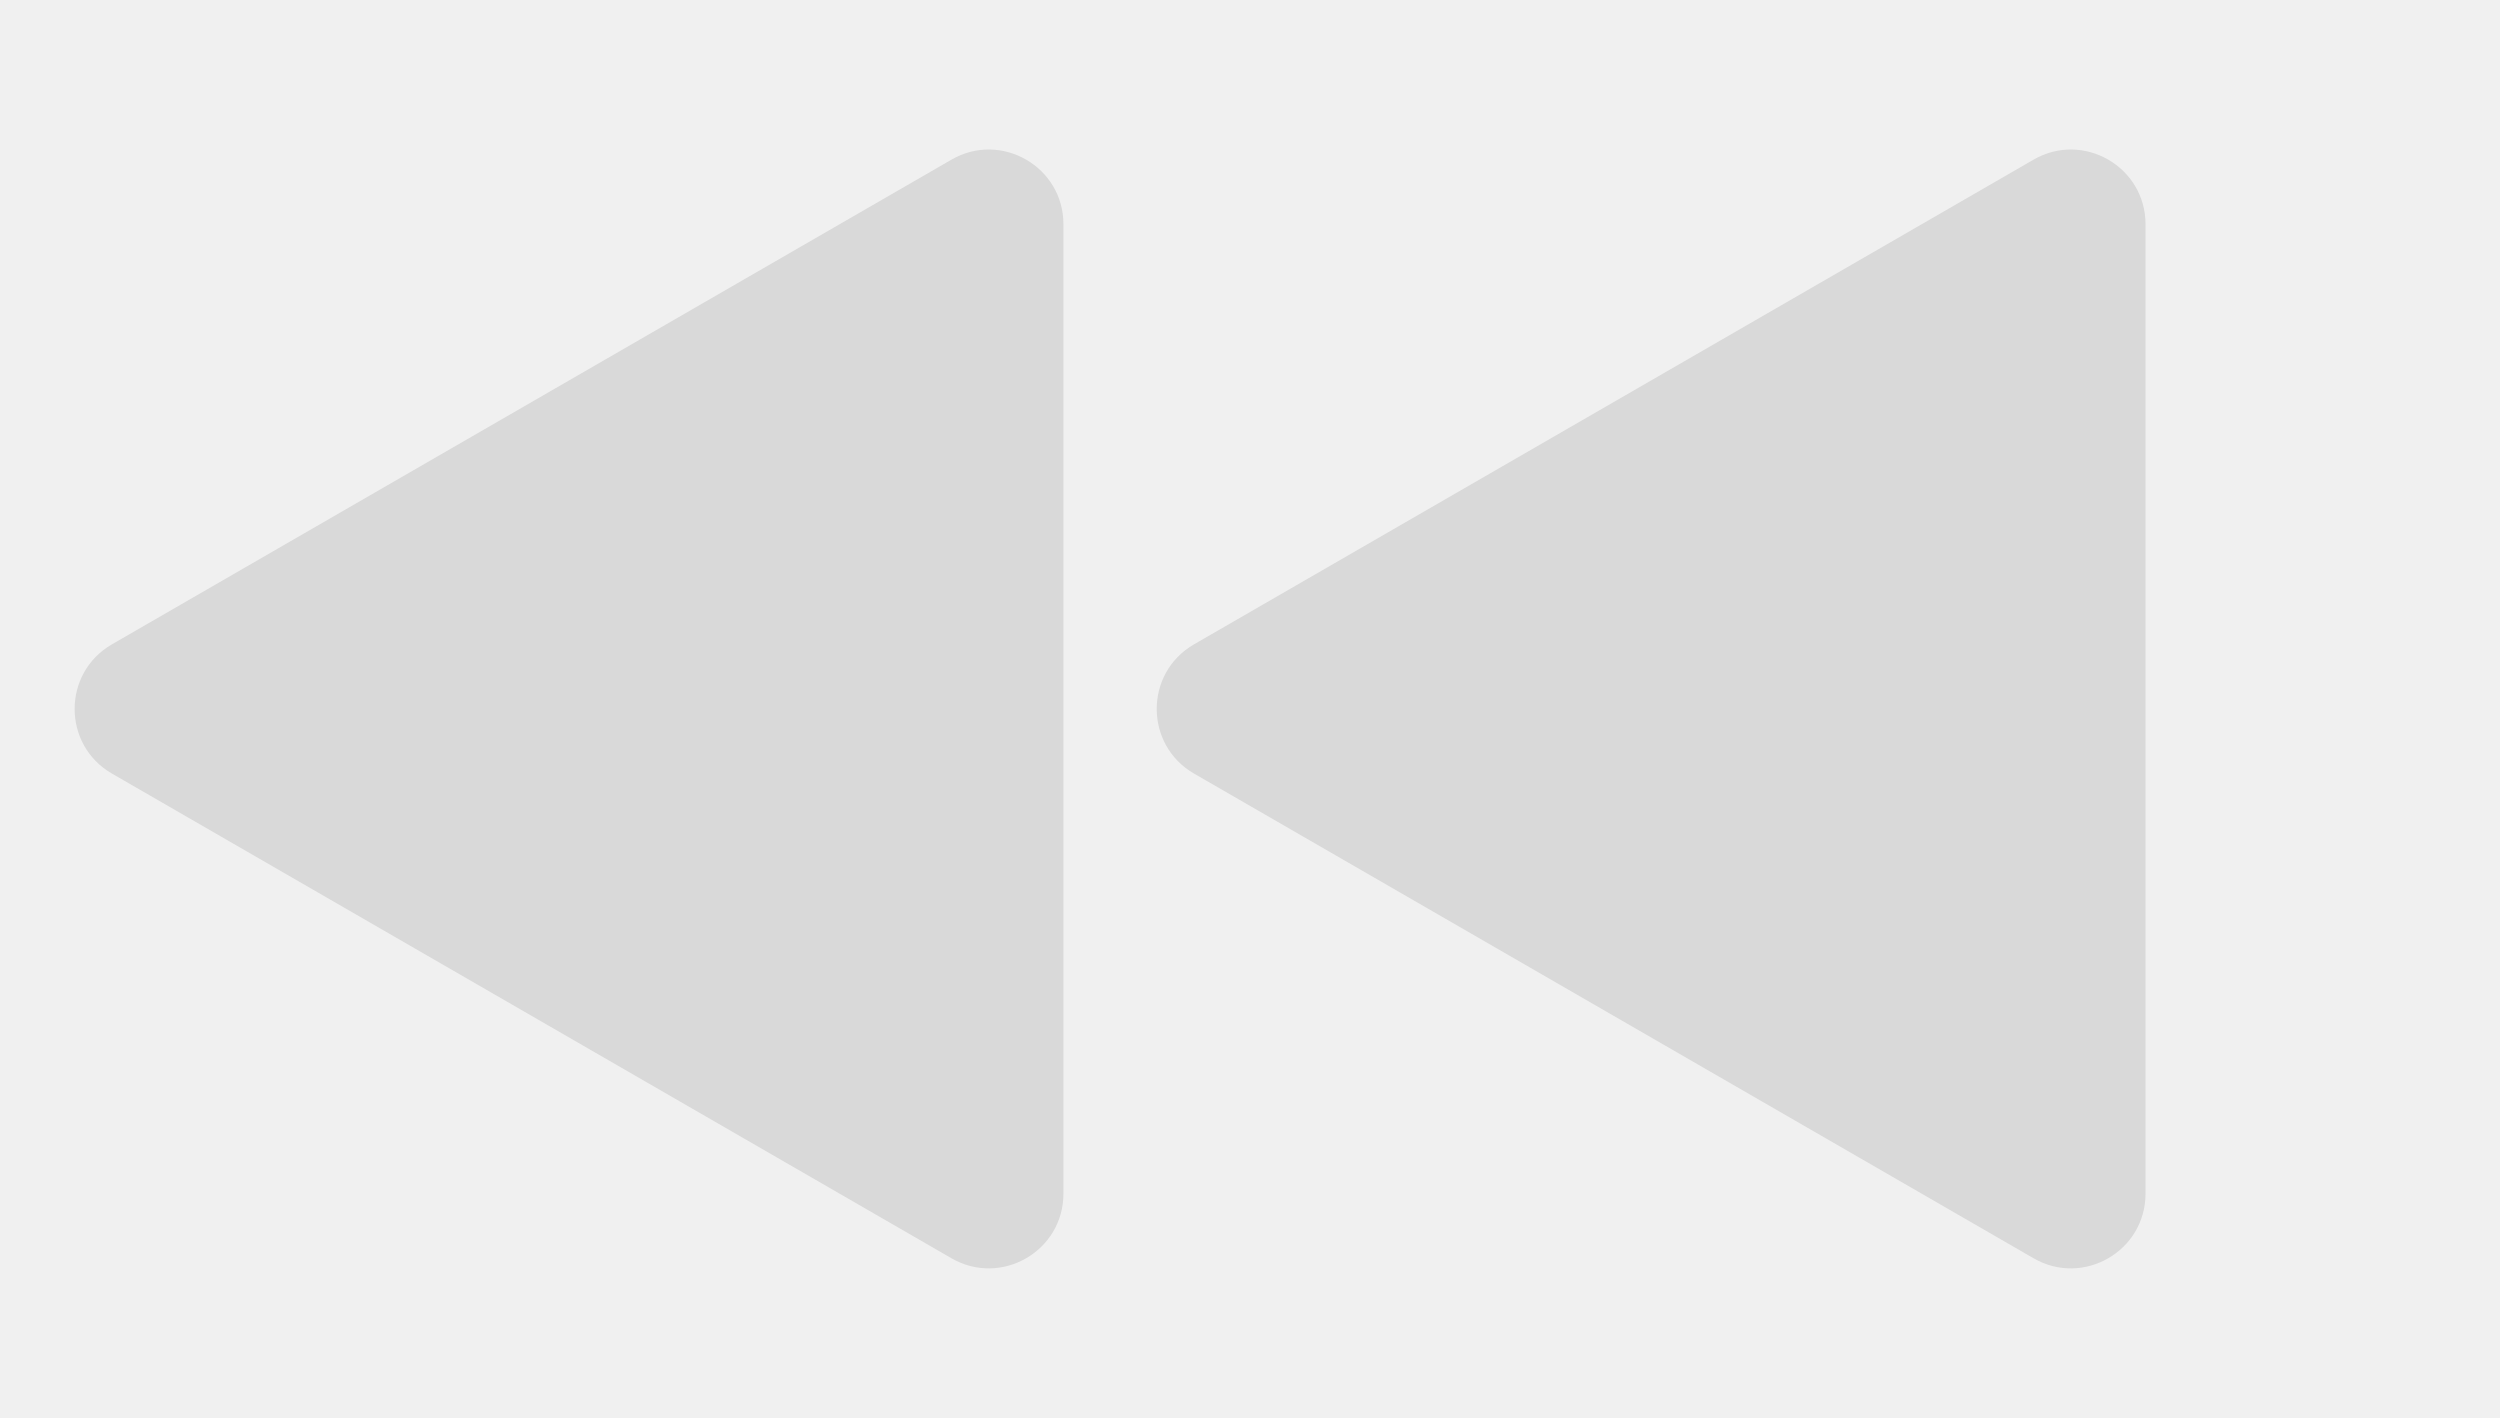
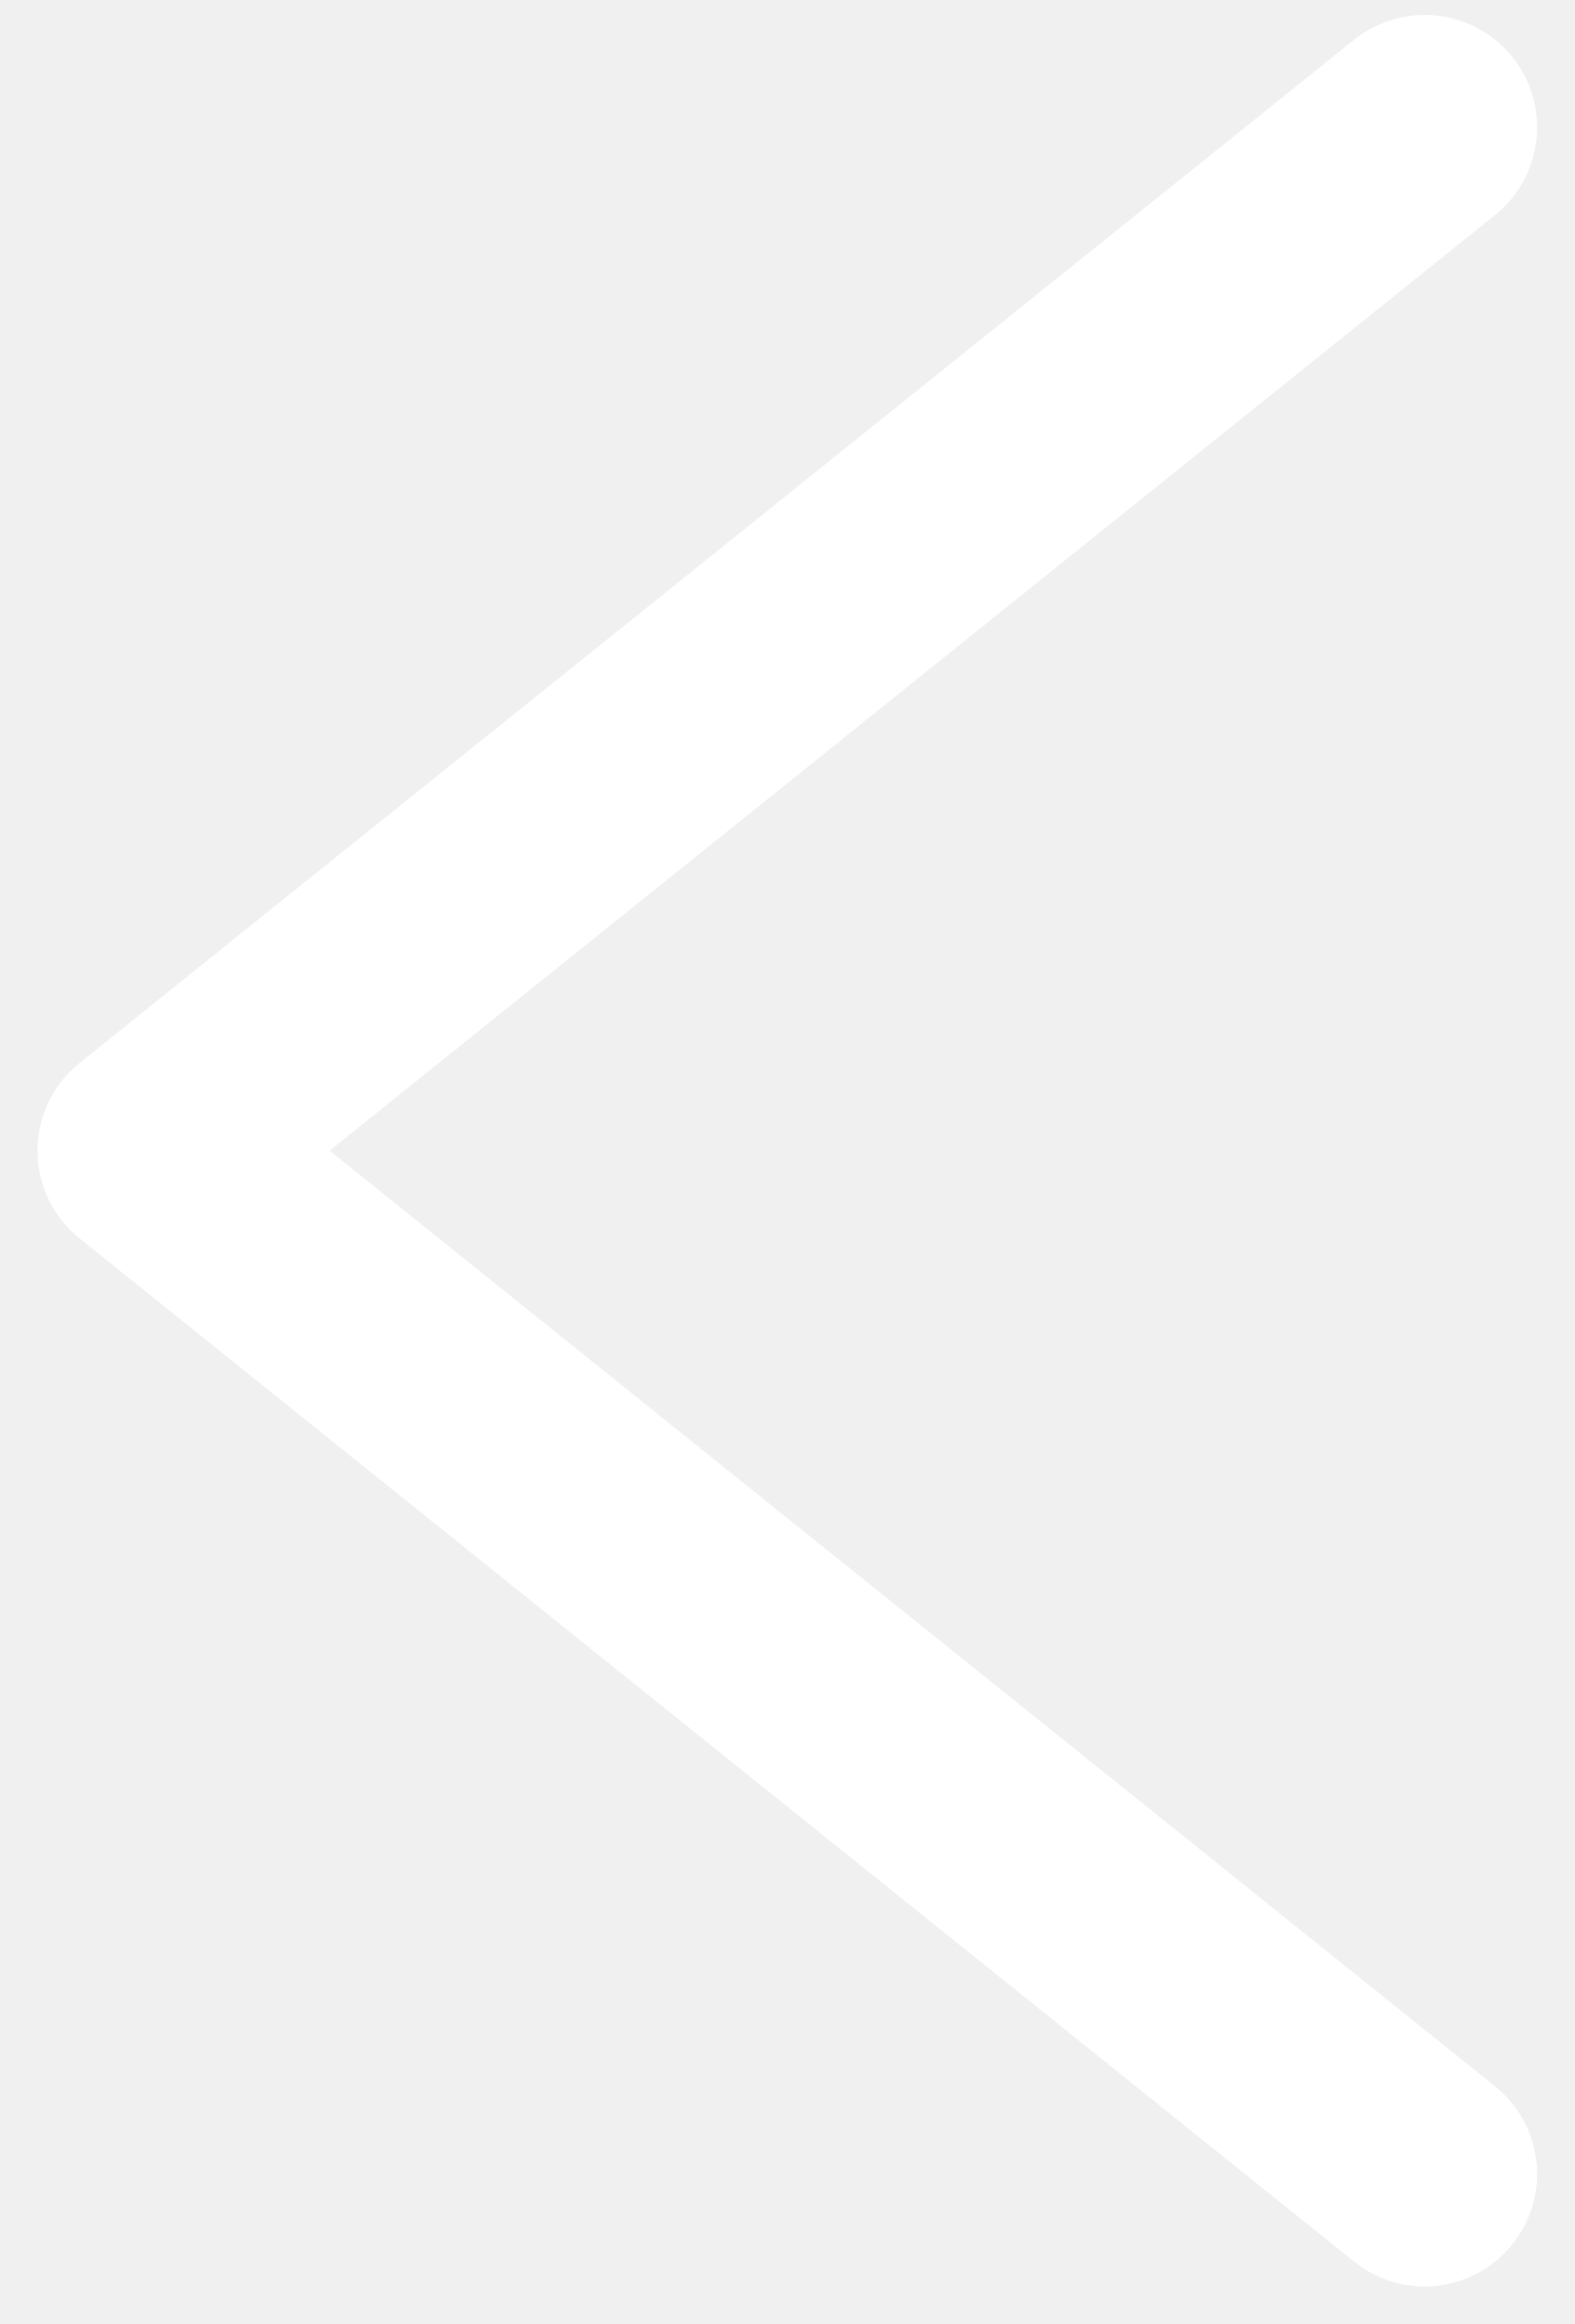
- <svg xmlns="http://www.w3.org/2000/svg" width="67" height="38" viewBox="0 0 67 38" fill="none">
-   <path d="M32 20.732C30.667 19.962 30.667 18.038 32 17.268L54.5 4.278C55.833 3.508 57.5 4.47 57.5 6.01L57.5 31.99C57.5 33.53 55.833 34.492 54.5 33.722L32 20.732Z" fill="#D9D9D9" />
-   <path d="M3 20.732C1.667 19.962 1.667 18.038 3 17.268L25.5 4.278C26.833 3.508 28.5 4.47 28.5 6.01L28.5 31.99C28.5 33.53 26.833 34.492 25.5 33.722L3 20.732Z" fill="#D9D9D9" />
+ <svg xmlns="http://www.w3.org/2000/svg" width="21" height="31" viewBox="0 0 21 31" fill="none">
+   <path d="M19 1.699L2 15.349L19 28.999" stroke="white" stroke-width="3" stroke-linecap="round" stroke-linejoin="round" />
</svg>
